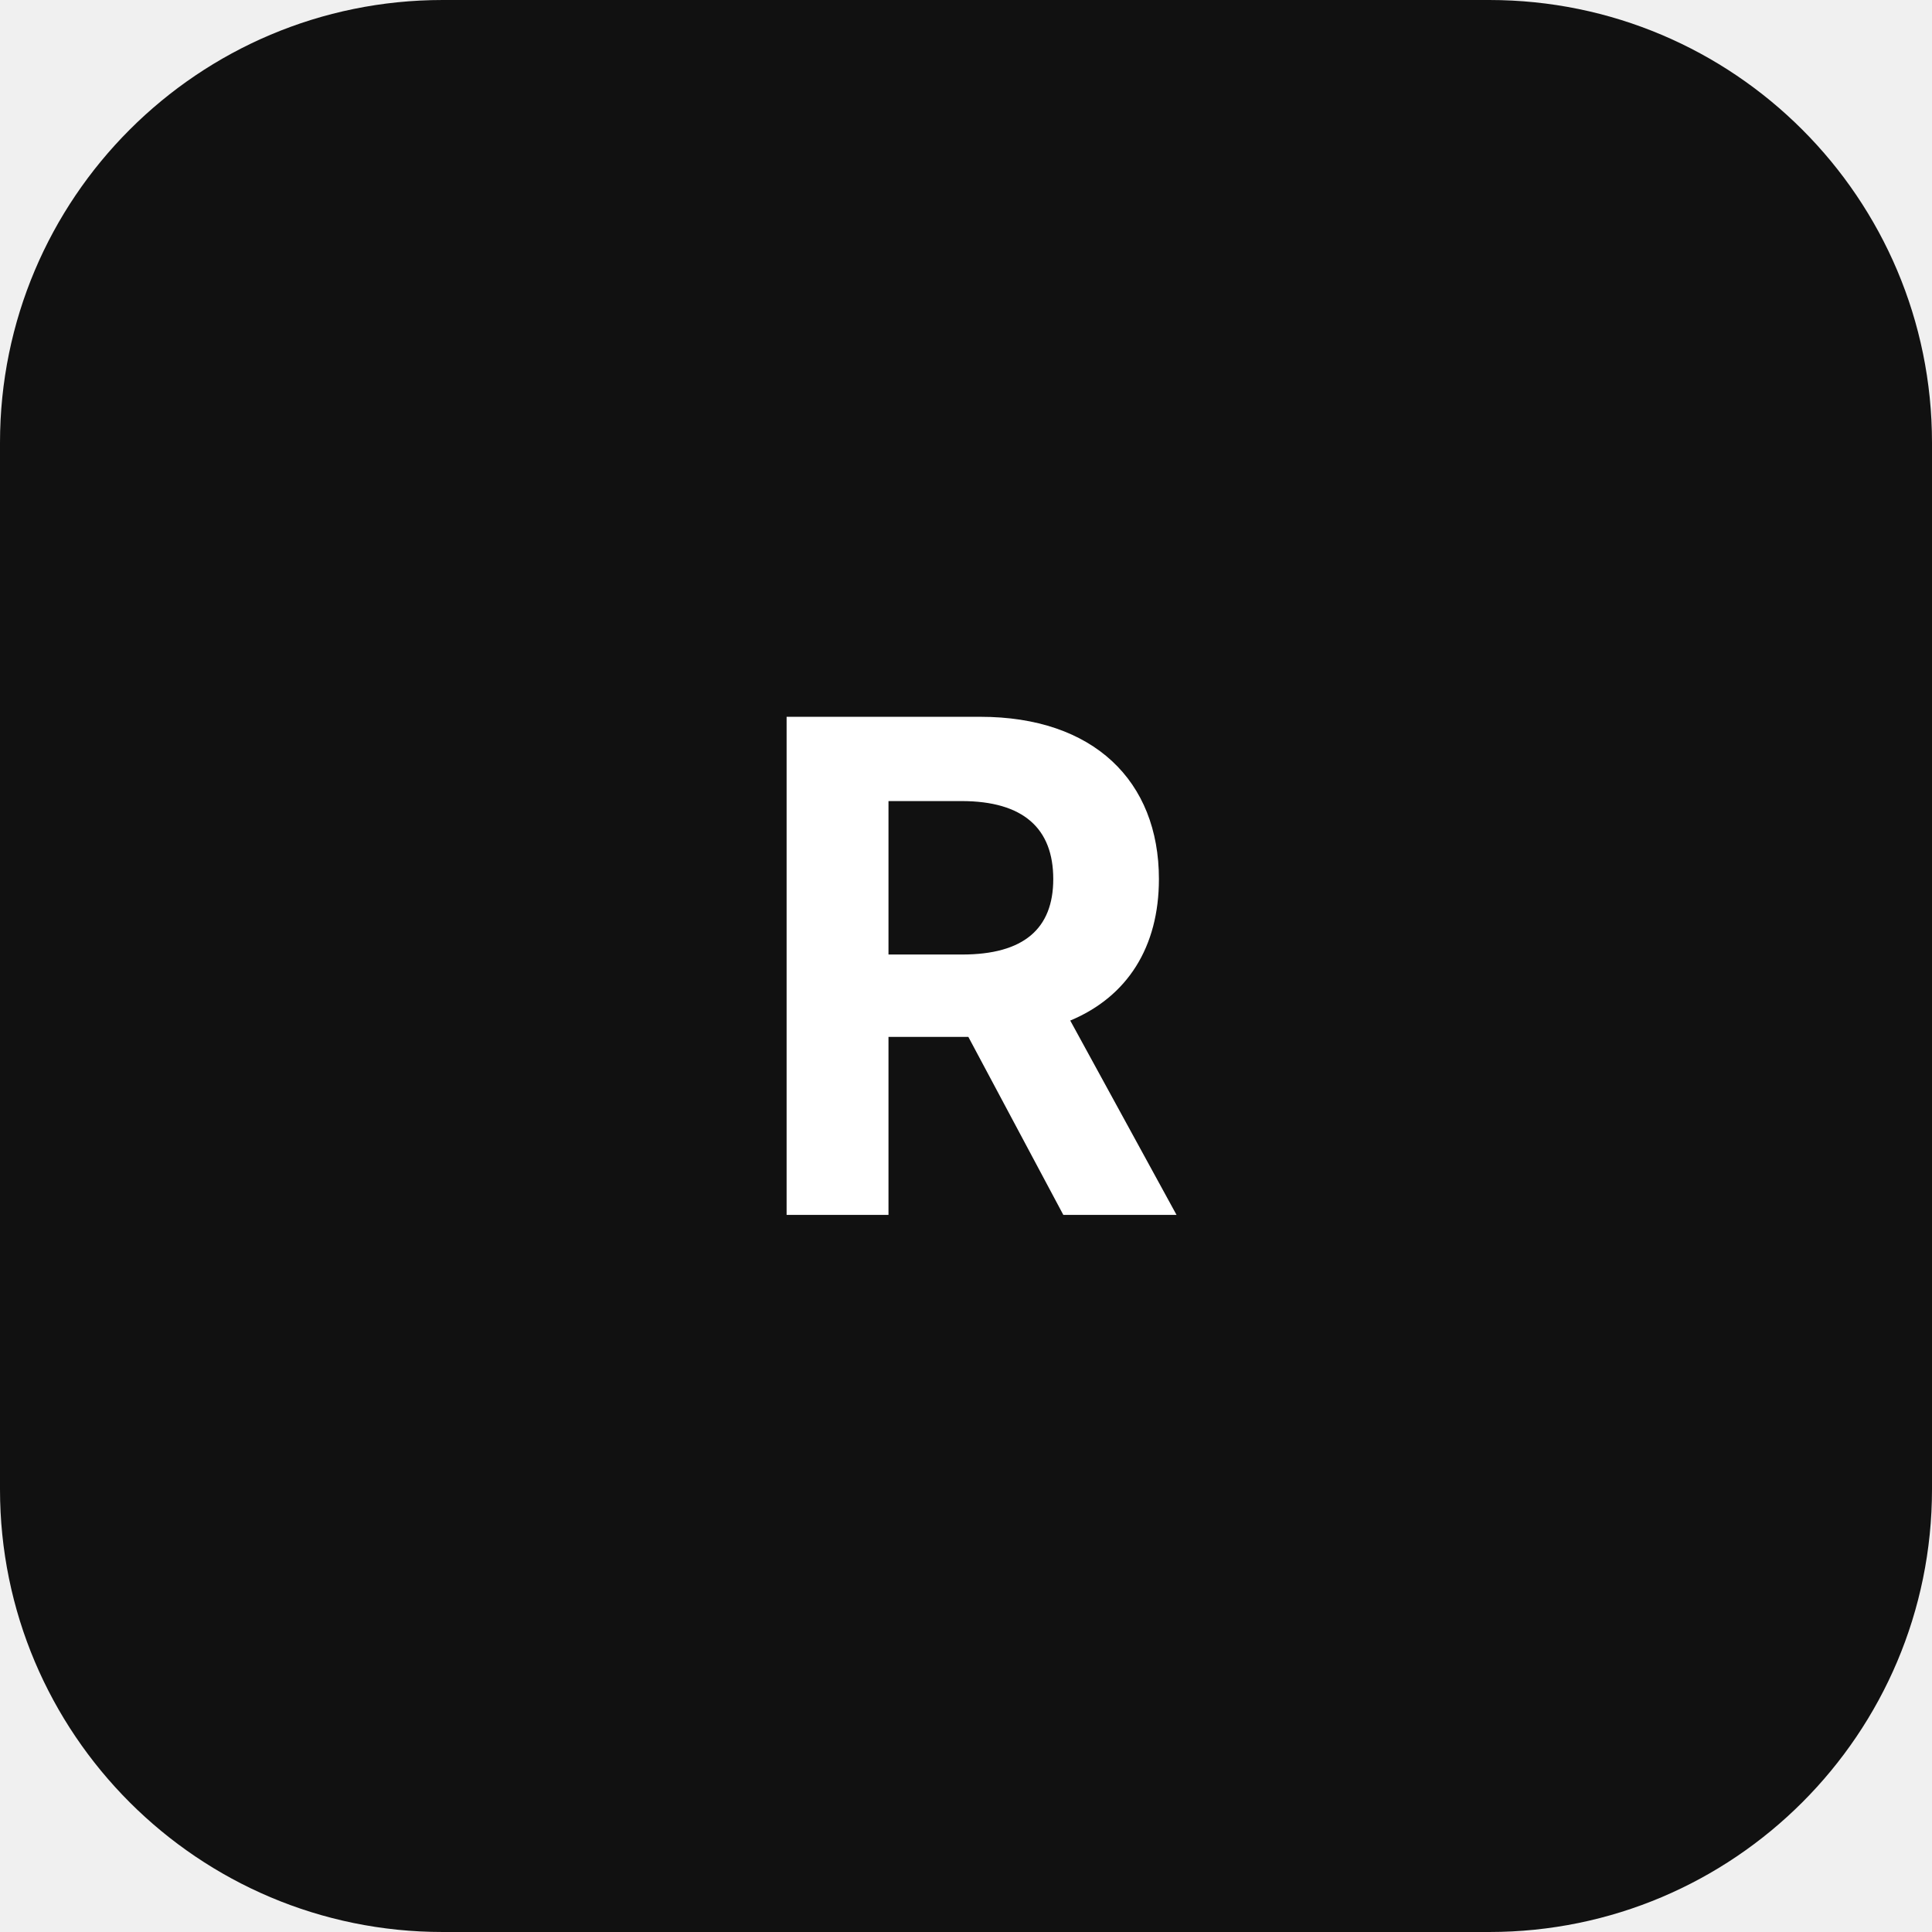
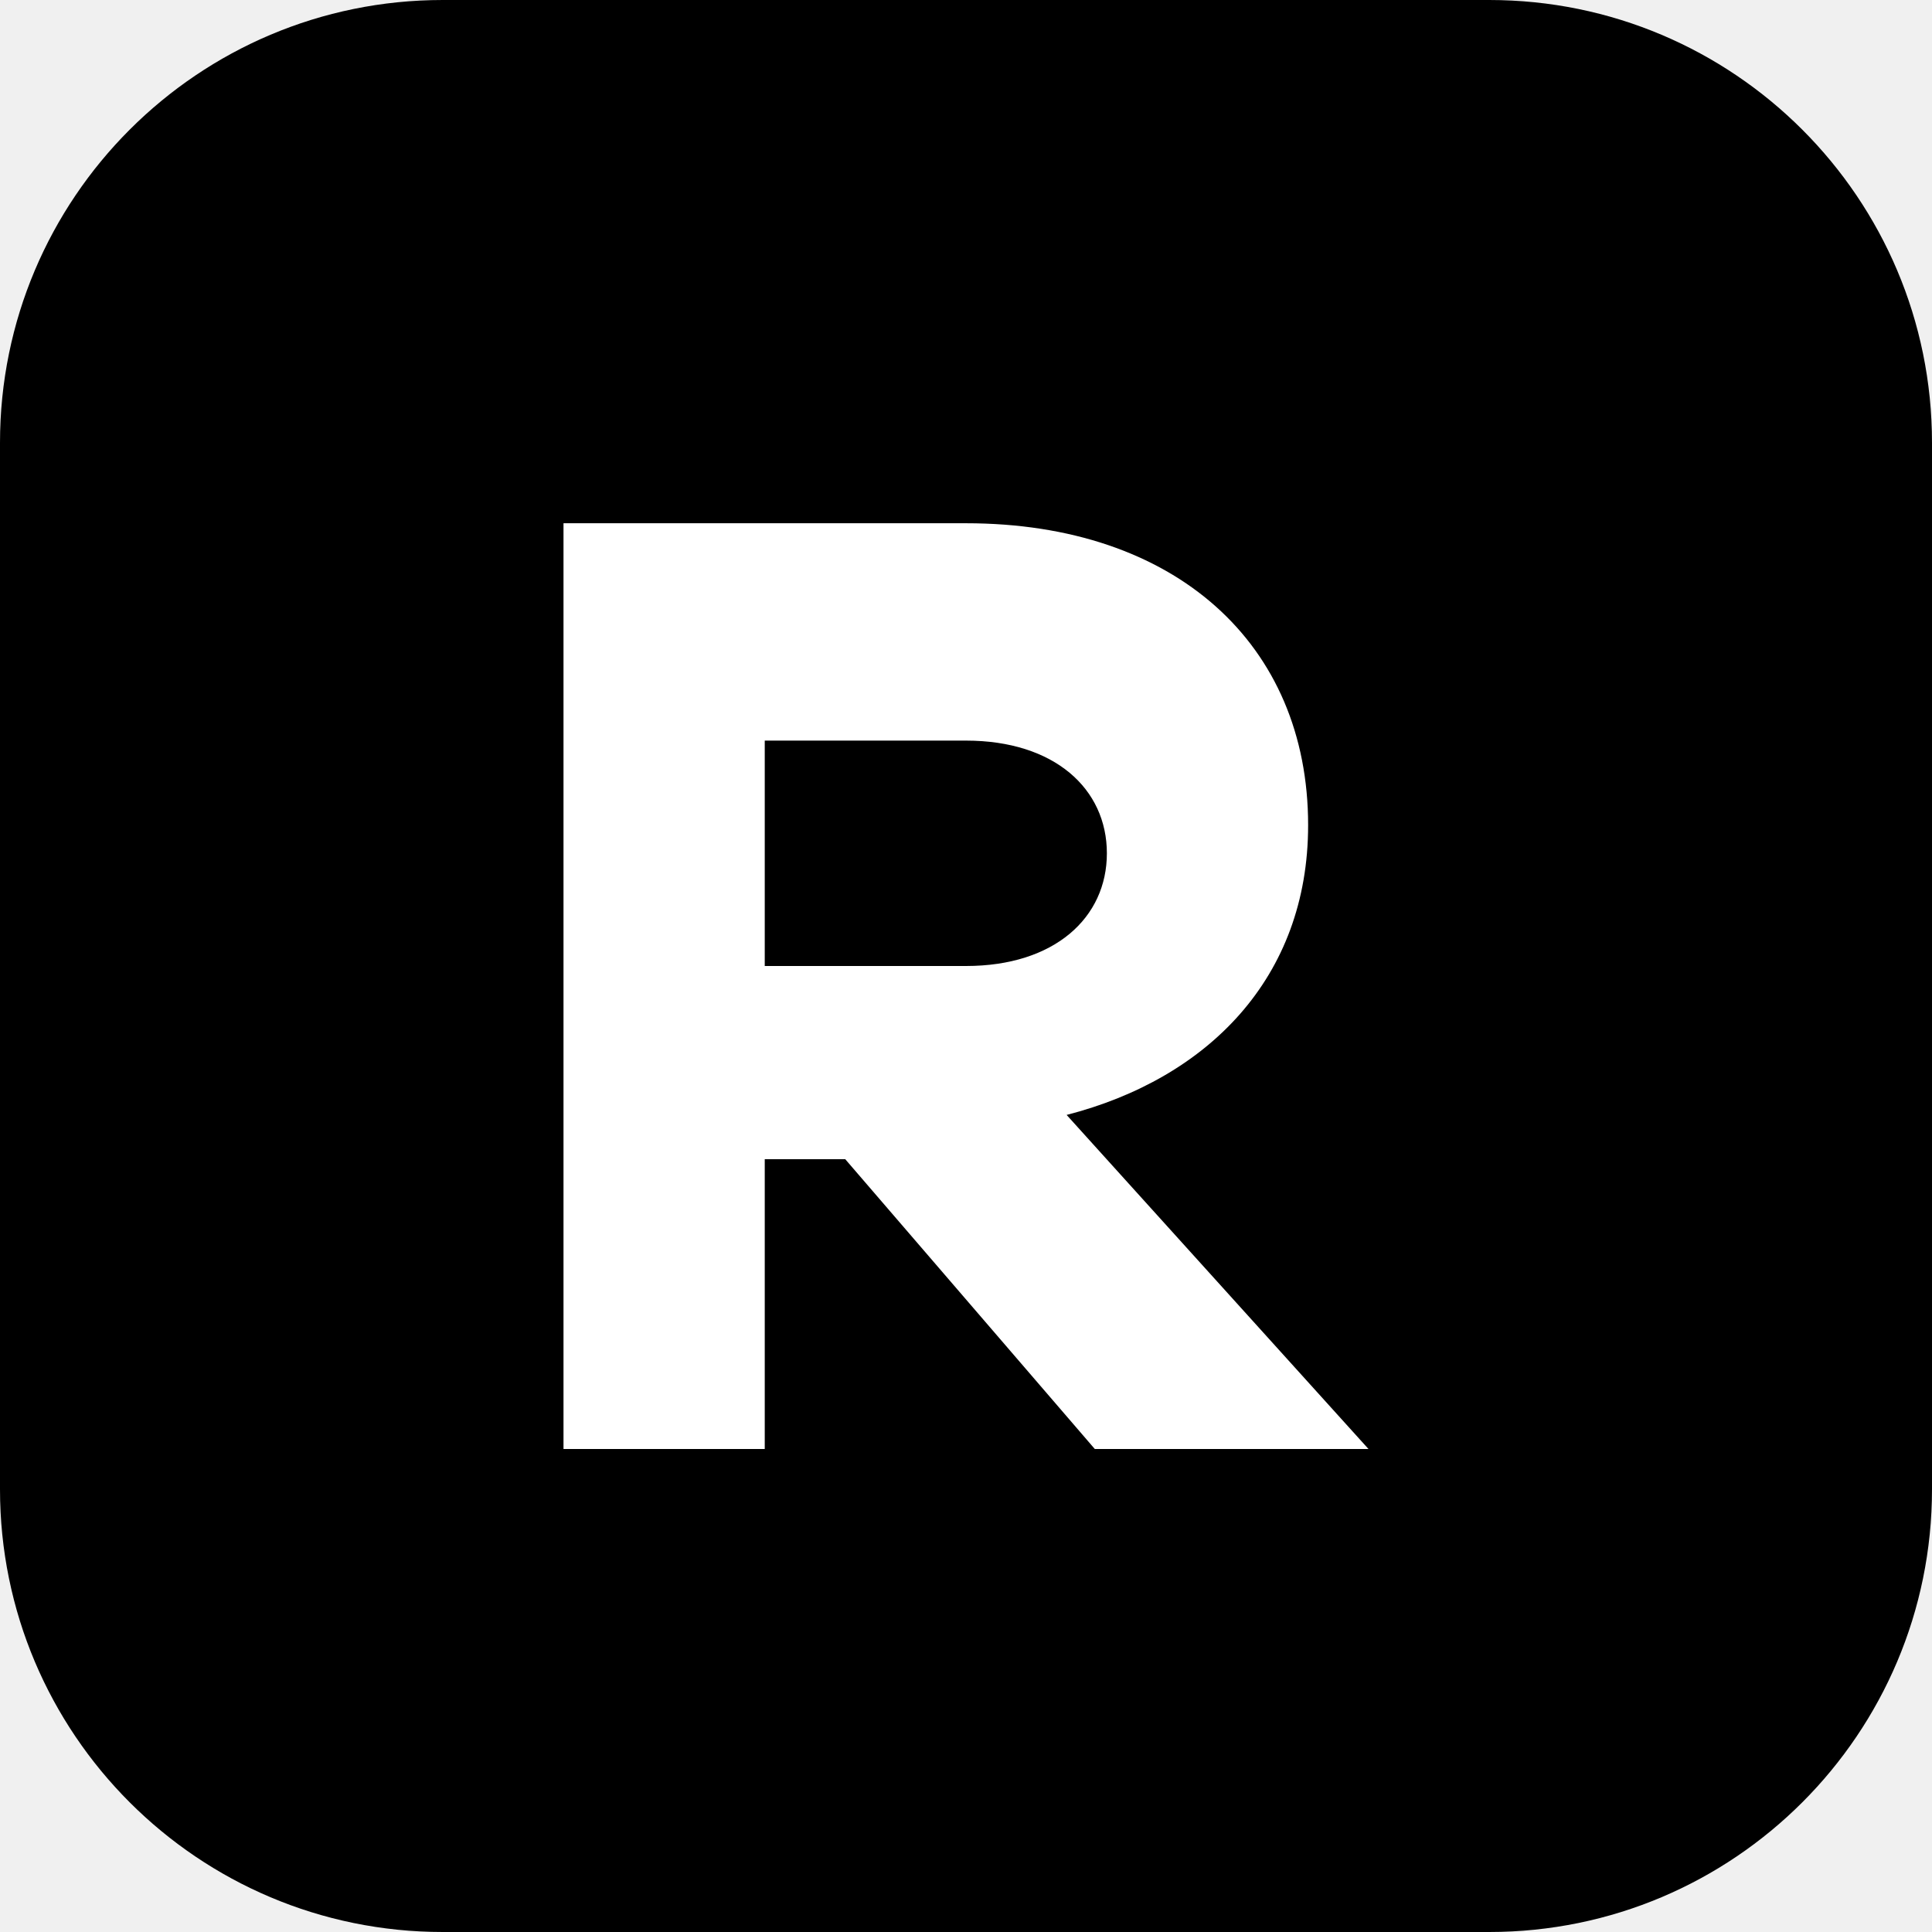
<svg xmlns="http://www.w3.org/2000/svg" viewBox="0 0 48 48" role="img" aria-hidden="true">
-   <rect width="48" height="48" rx="11" fill="#111111" />
-   <text x="24" y="24" fill="#FFFFFF" font-family="Inter,Segoe UI,Arial,sans-serif" font-size="17" font-weight="700" text-anchor="middle" dominant-baseline="central" letter-spacing="-.5">R</text>
+   <rect width="48" height="48" rx="11" fill="#000000" />
+   <path d="M14 13h10c5.2 0 8.5 3 8.5 7.5 0 3.8-2.5 6.3-6 7.2l7.5 8.3h-6.8l-6.2-7.2h-2V36H14V13Zm5 11h5c2.2 0 3.5-1.2 3.5-2.8s-1.3-2.8-3.5-2.8h-5V24Z" fill="#FFFFFF" />
</svg>
